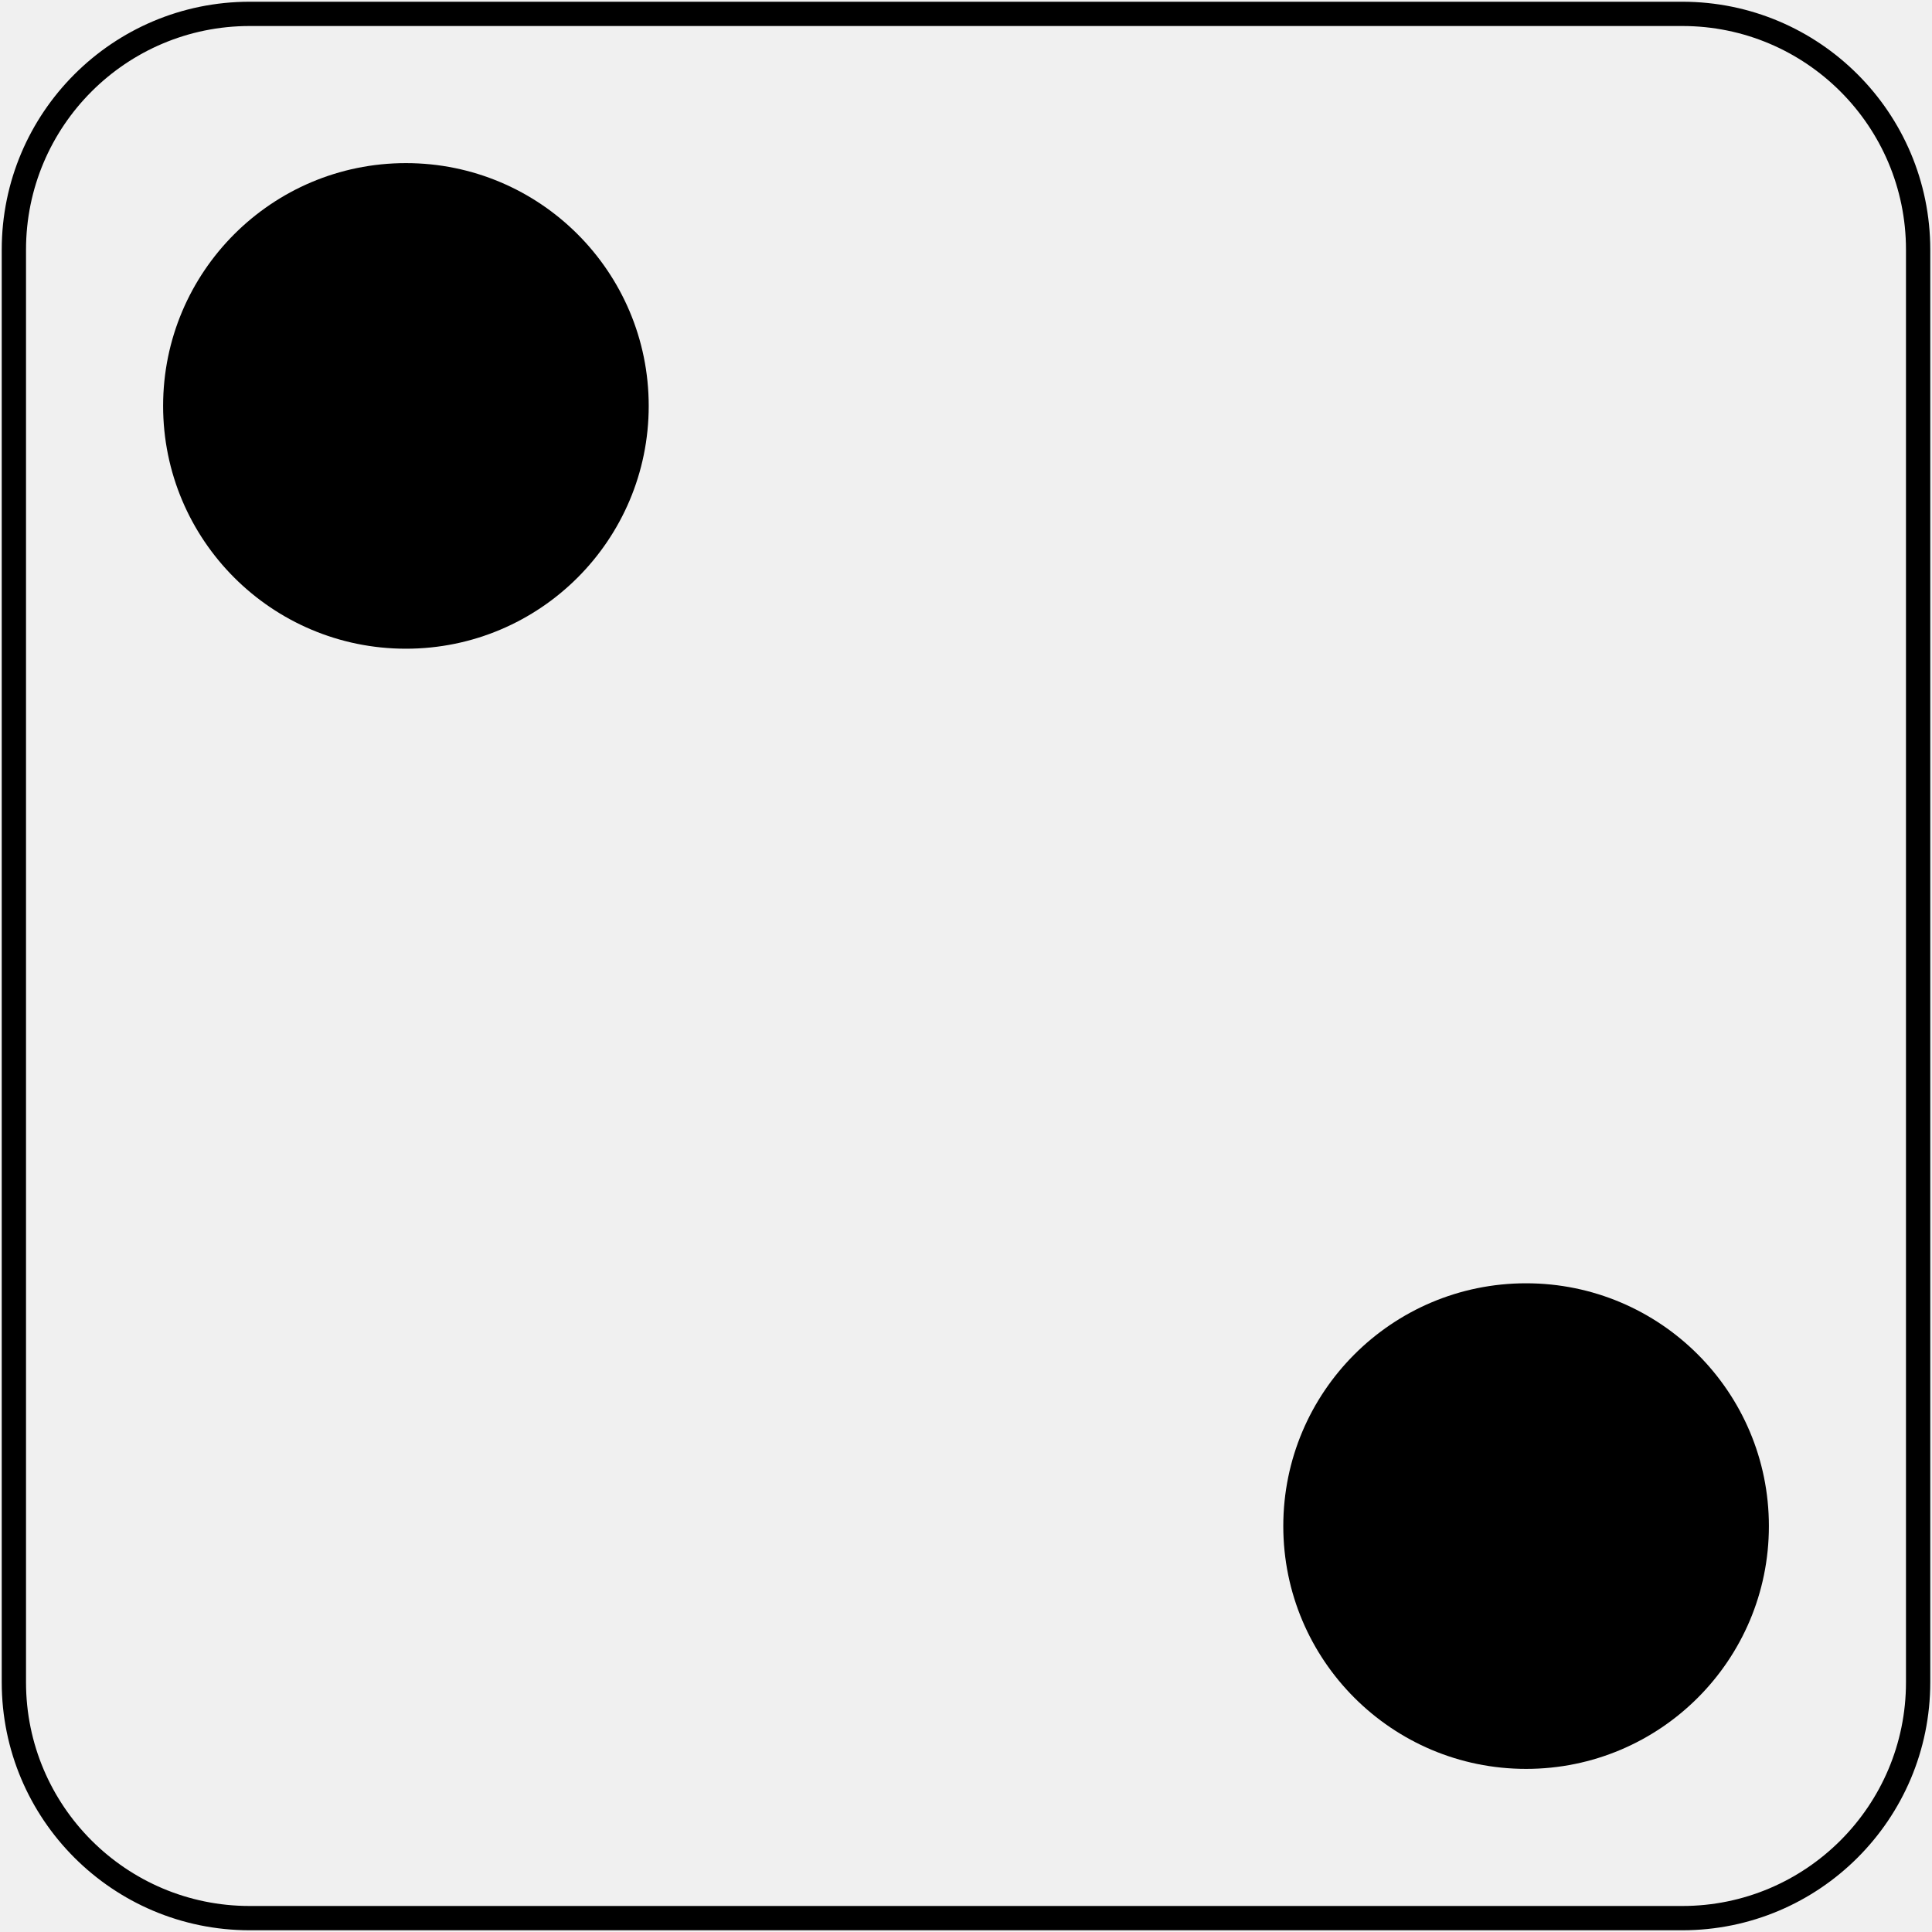
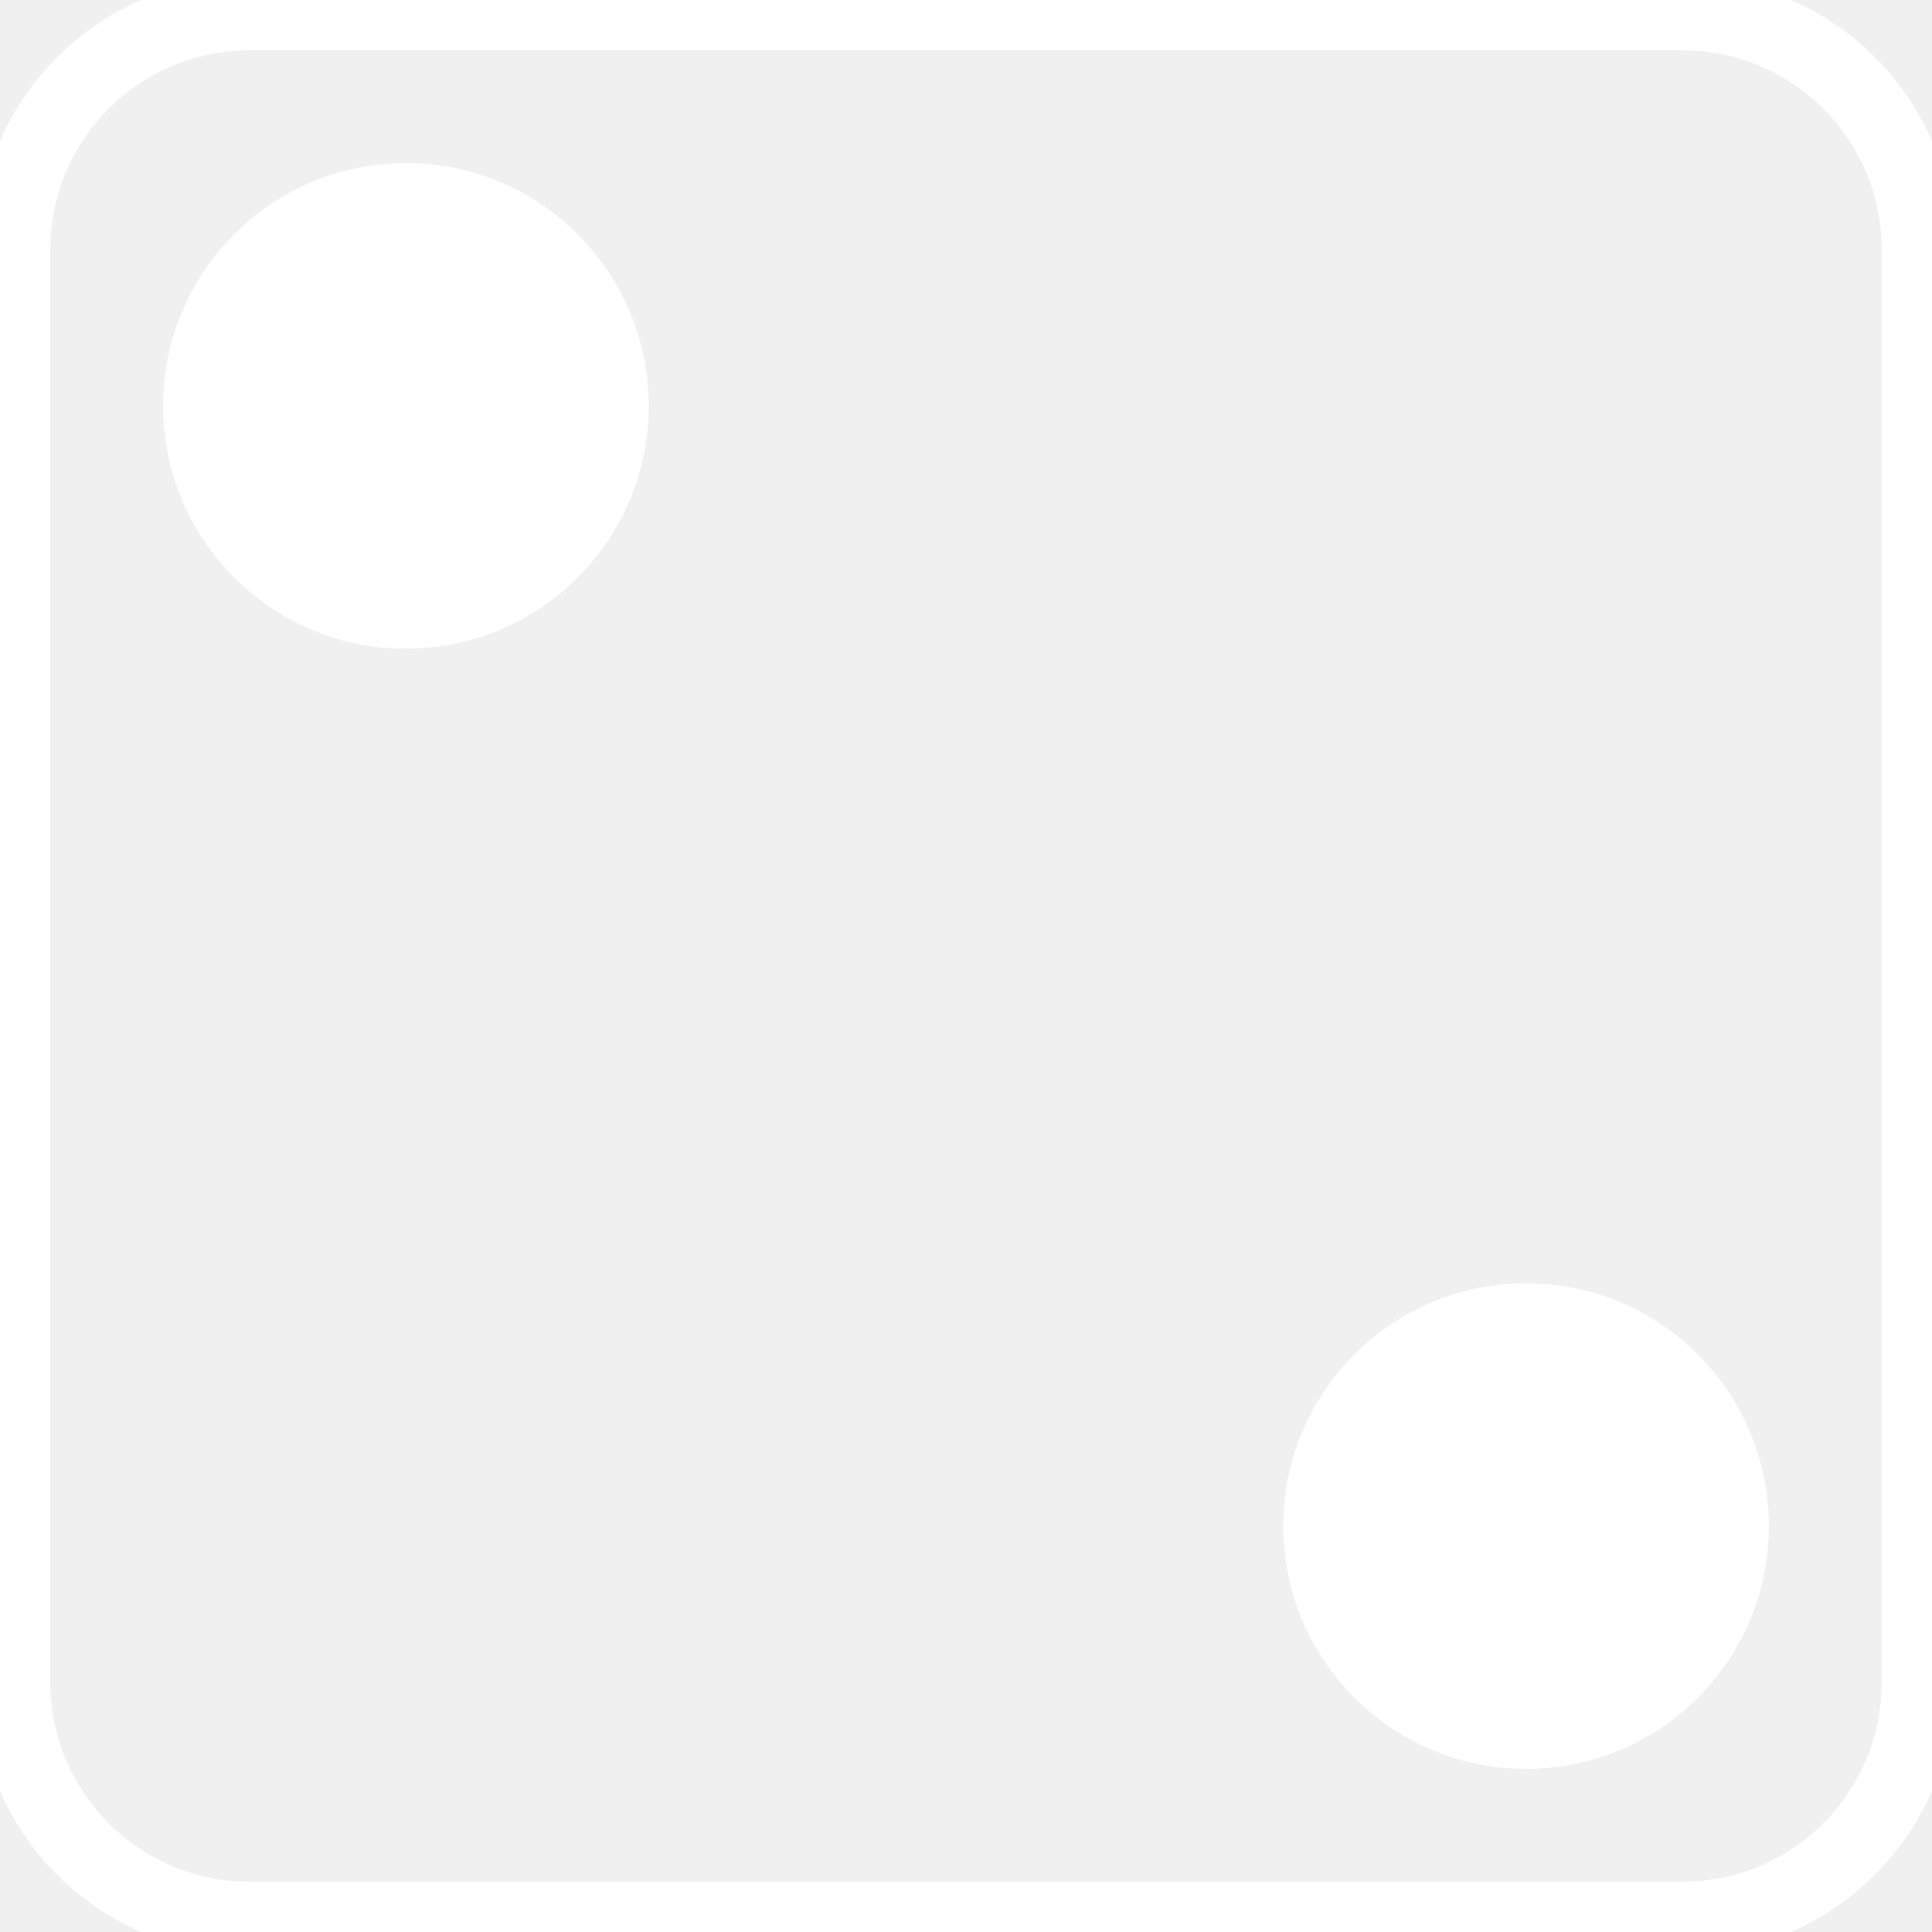
<svg xmlns="http://www.w3.org/2000/svg" width="557" height="557">
-   <rect x="4" y="4" width="549" height="549" rx="68" fill="none" stroke="#000" stroke-width="7" />
+   <rect x="4" y="4" width="549" height="549" rx="68" fill="none" stroke="#fff" stroke-width="21" />
  <g>
-     <circle cx="439.975" cy="439.974" r="70" />
-     <circle cx="117.026" cy="117.026" r="70" />
+     <circle cx="439.975" cy="439.974" r="70" fill="#fff" />
+     <circle cx="117.026" cy="117.026" r="70" fill="#fff" />
  </g>
</svg>
